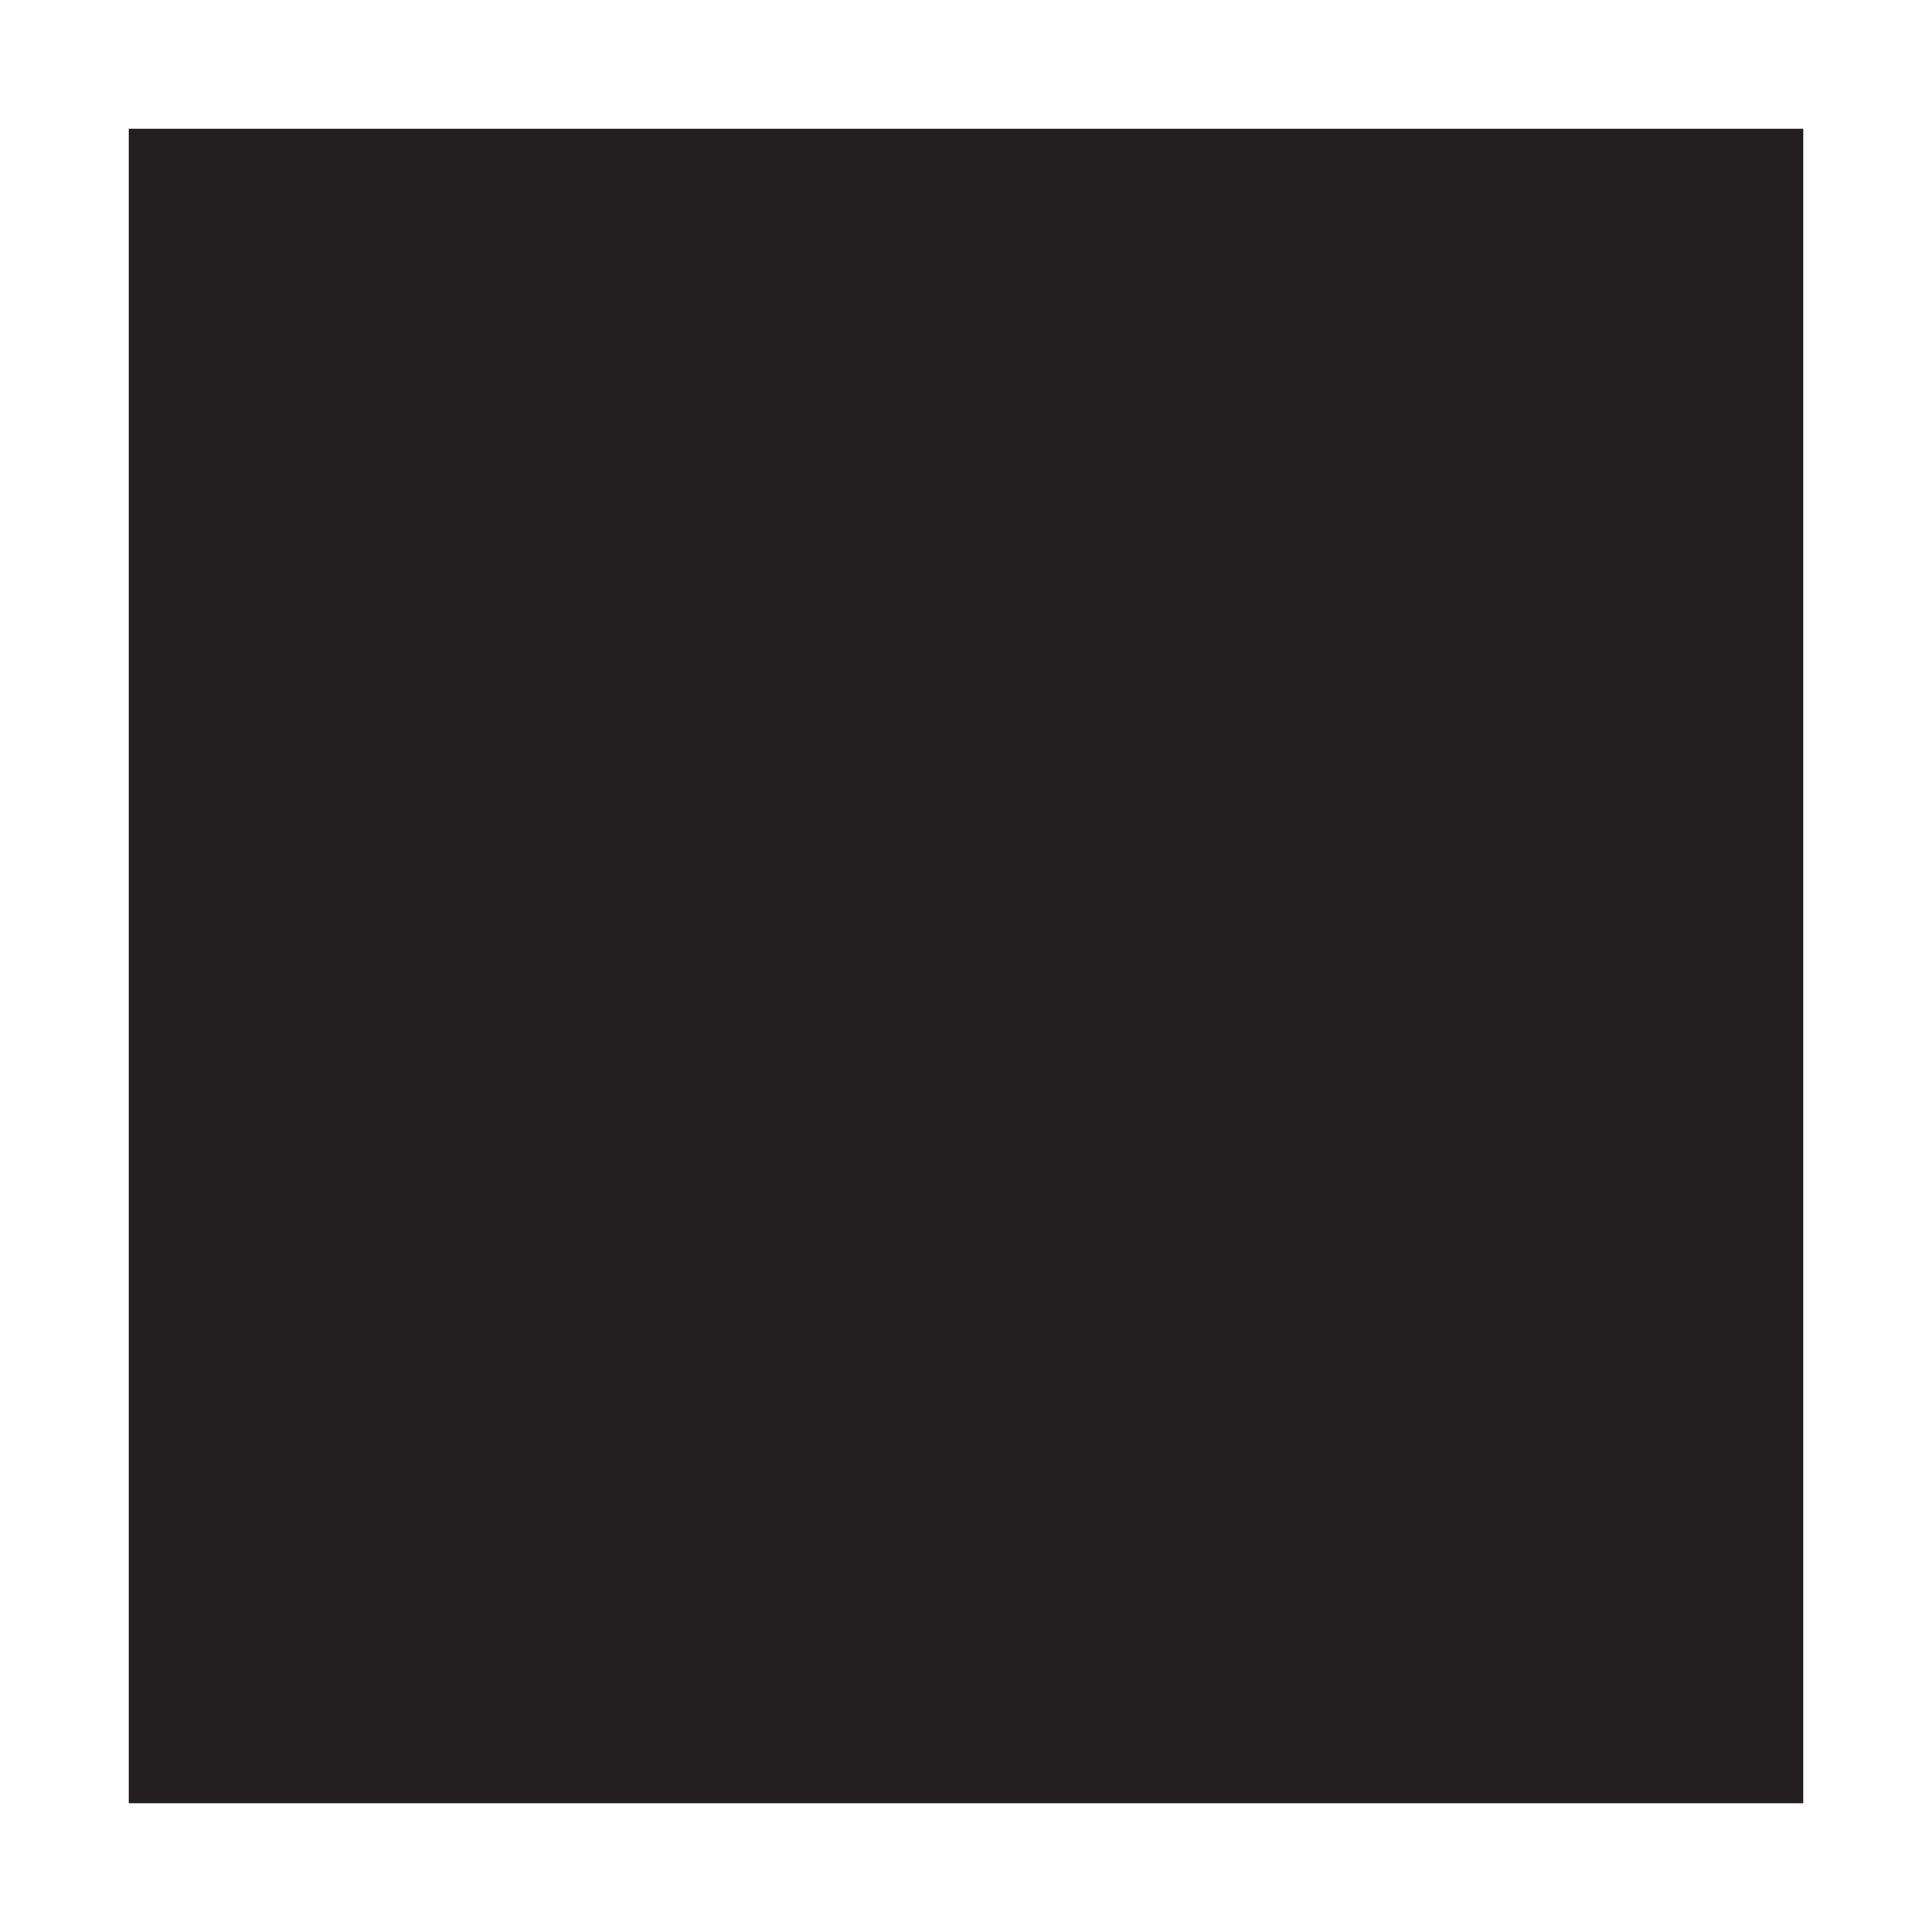
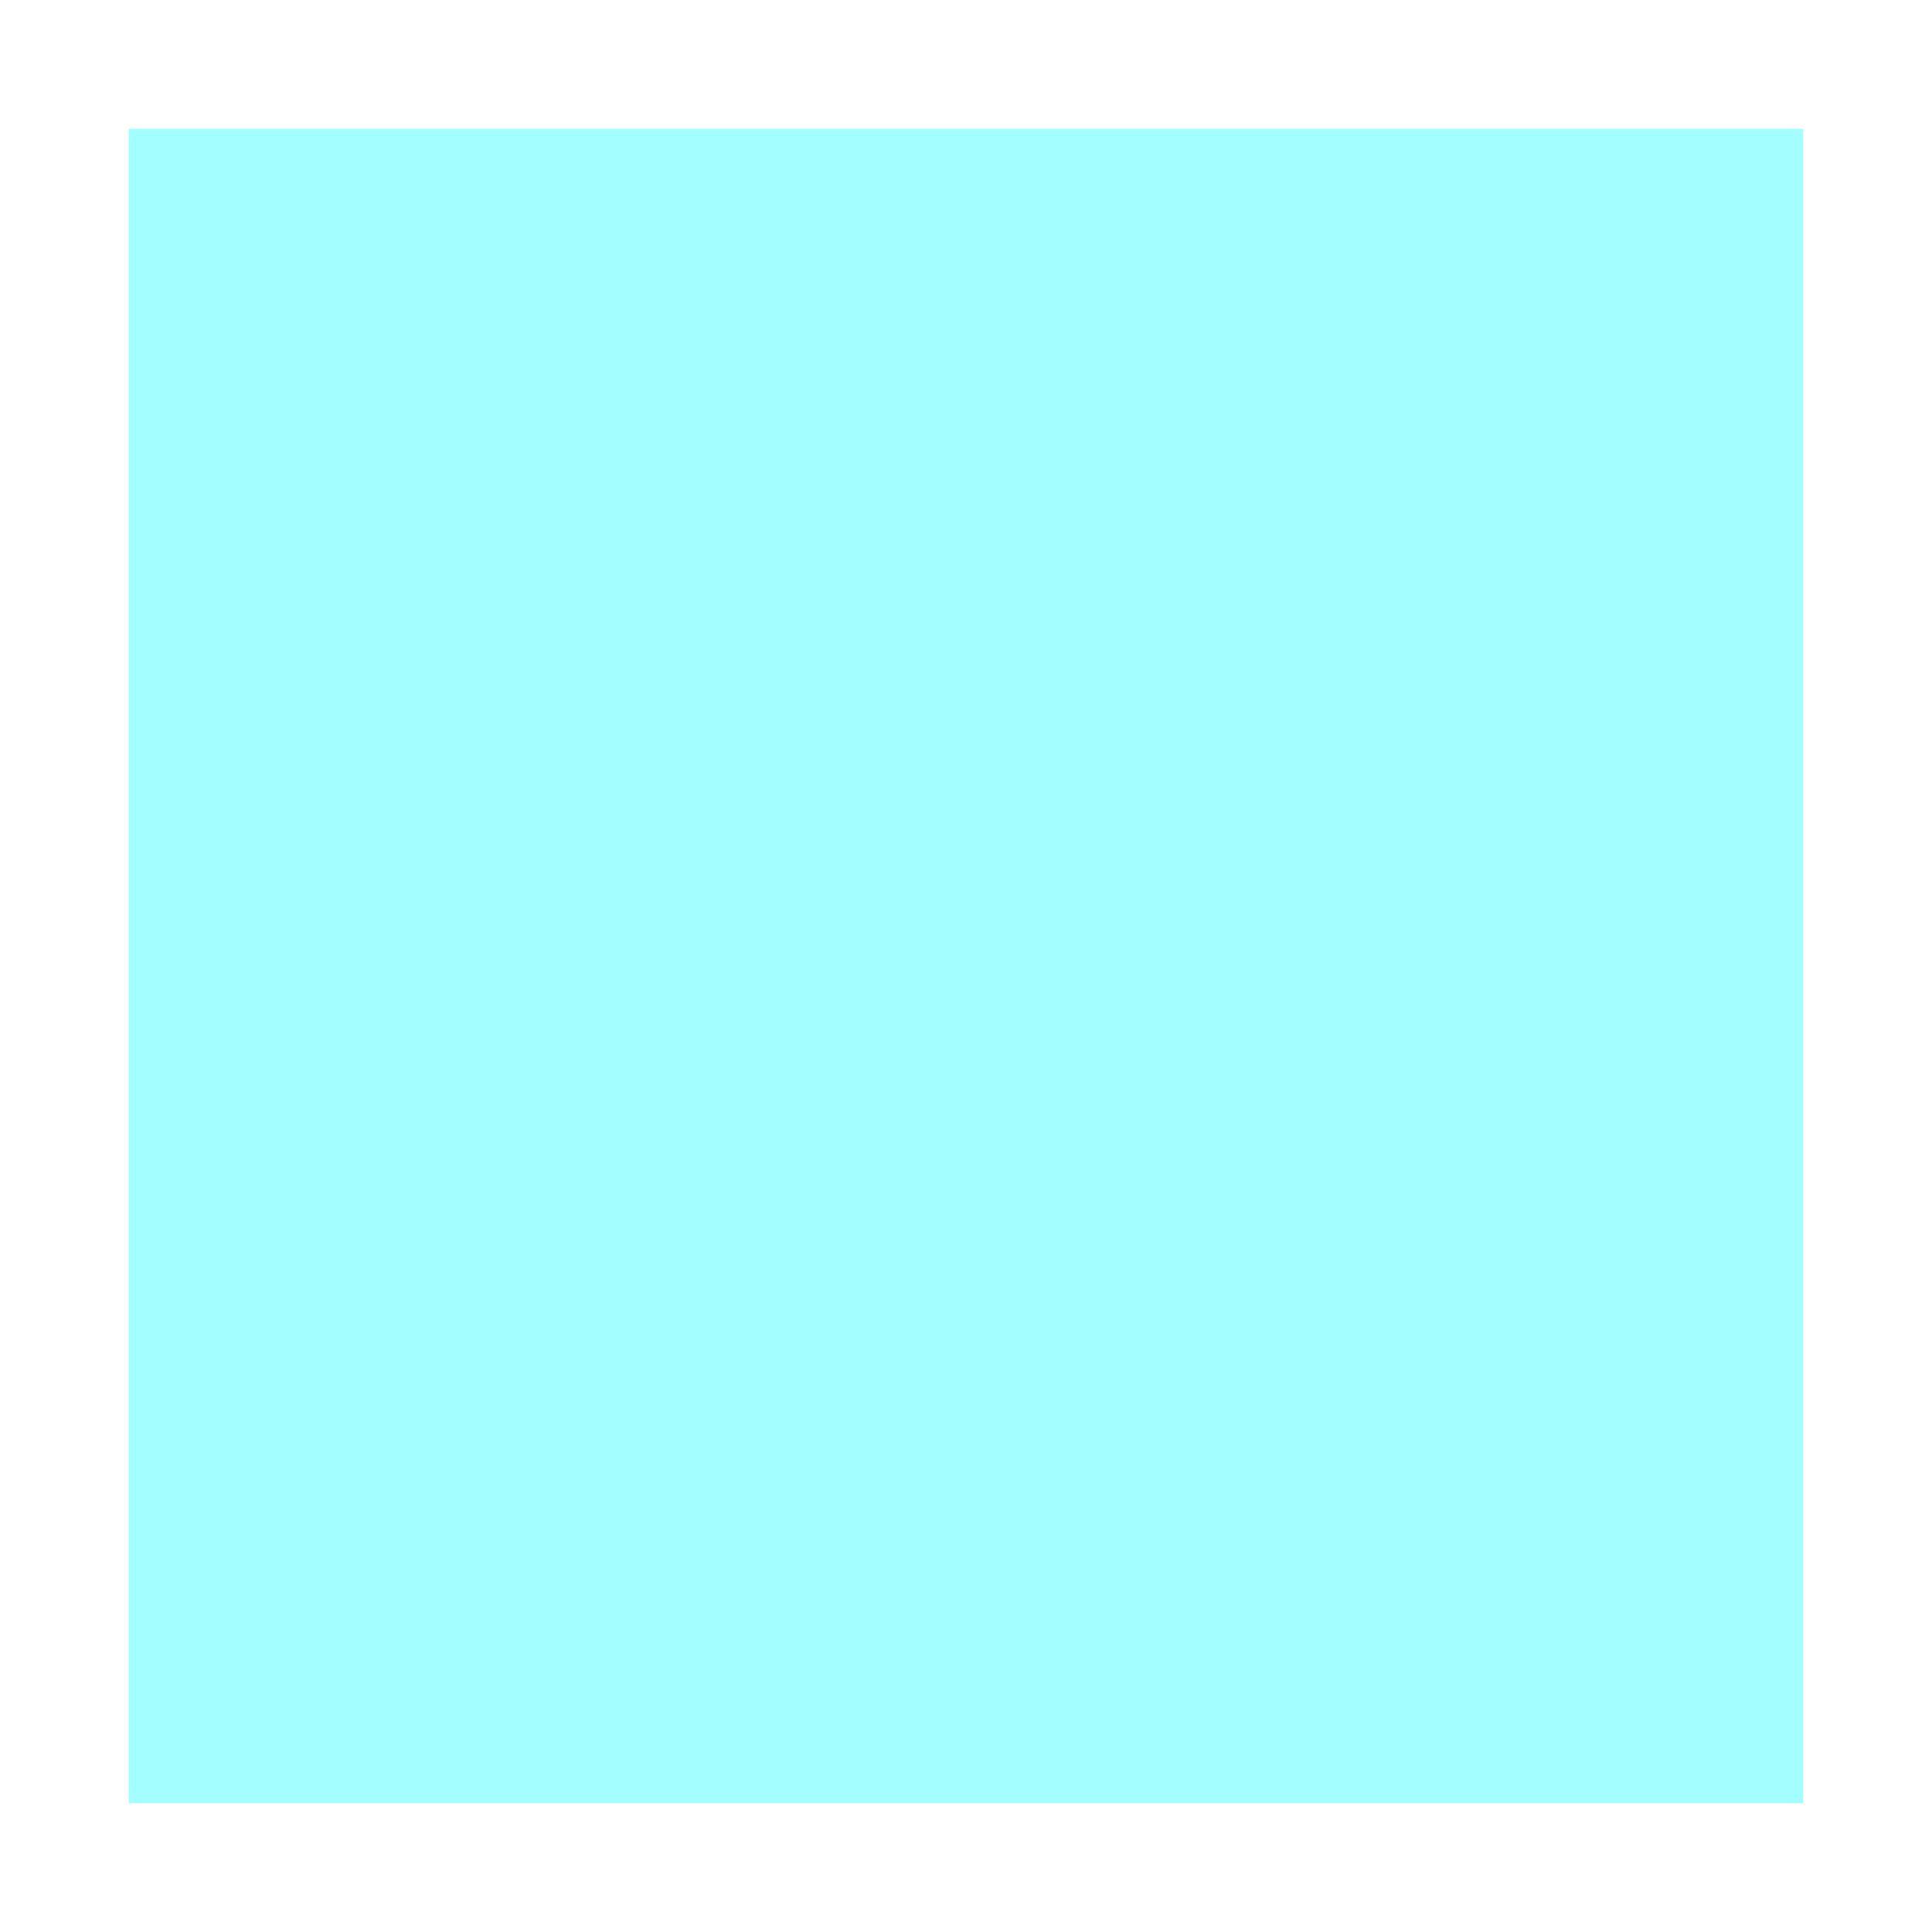
<svg xmlns="http://www.w3.org/2000/svg" version="1.1" id="Calque_1" x="0px" y="0px" width="15px" height="15px" viewBox="0 0 15 15" enable-background="new 0 0 15 15" xml:space="preserve">
-   <rect x="1" y="1" fill="#231F20" width="13" height="13" />
+   <rect x="1" y="1" fill="#A2FEFF" width="13" height="13" />
</svg>
